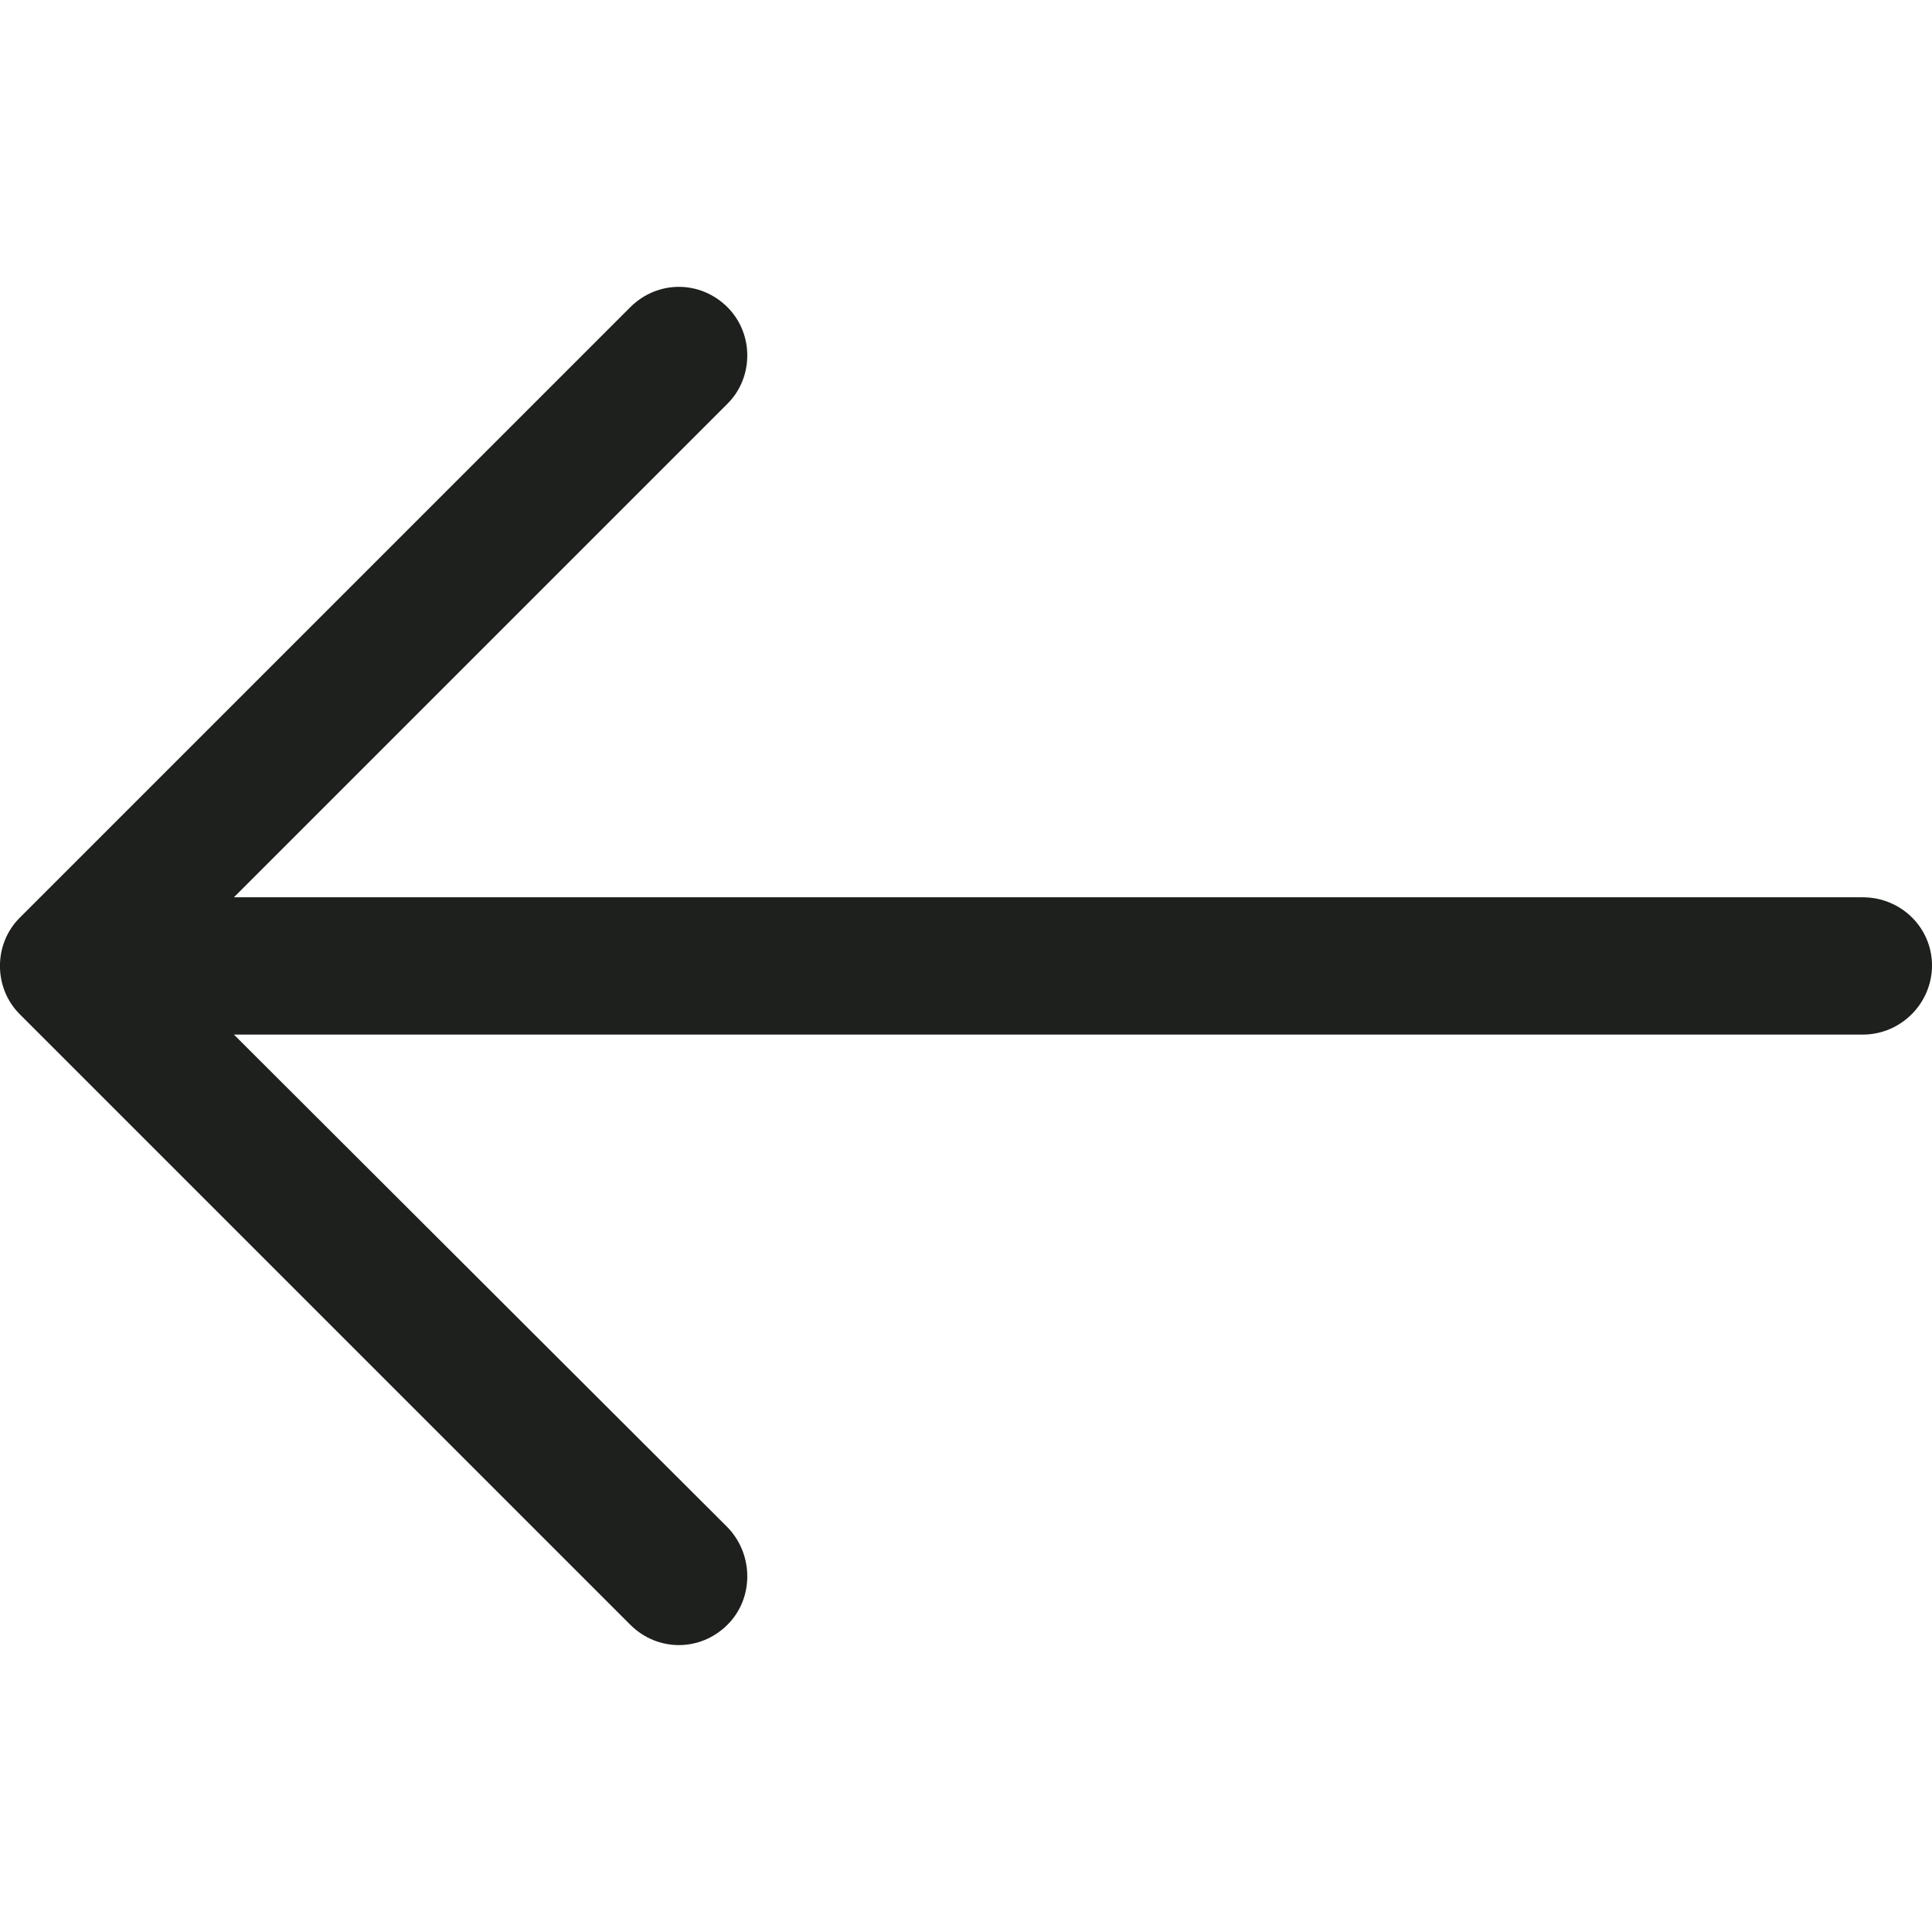
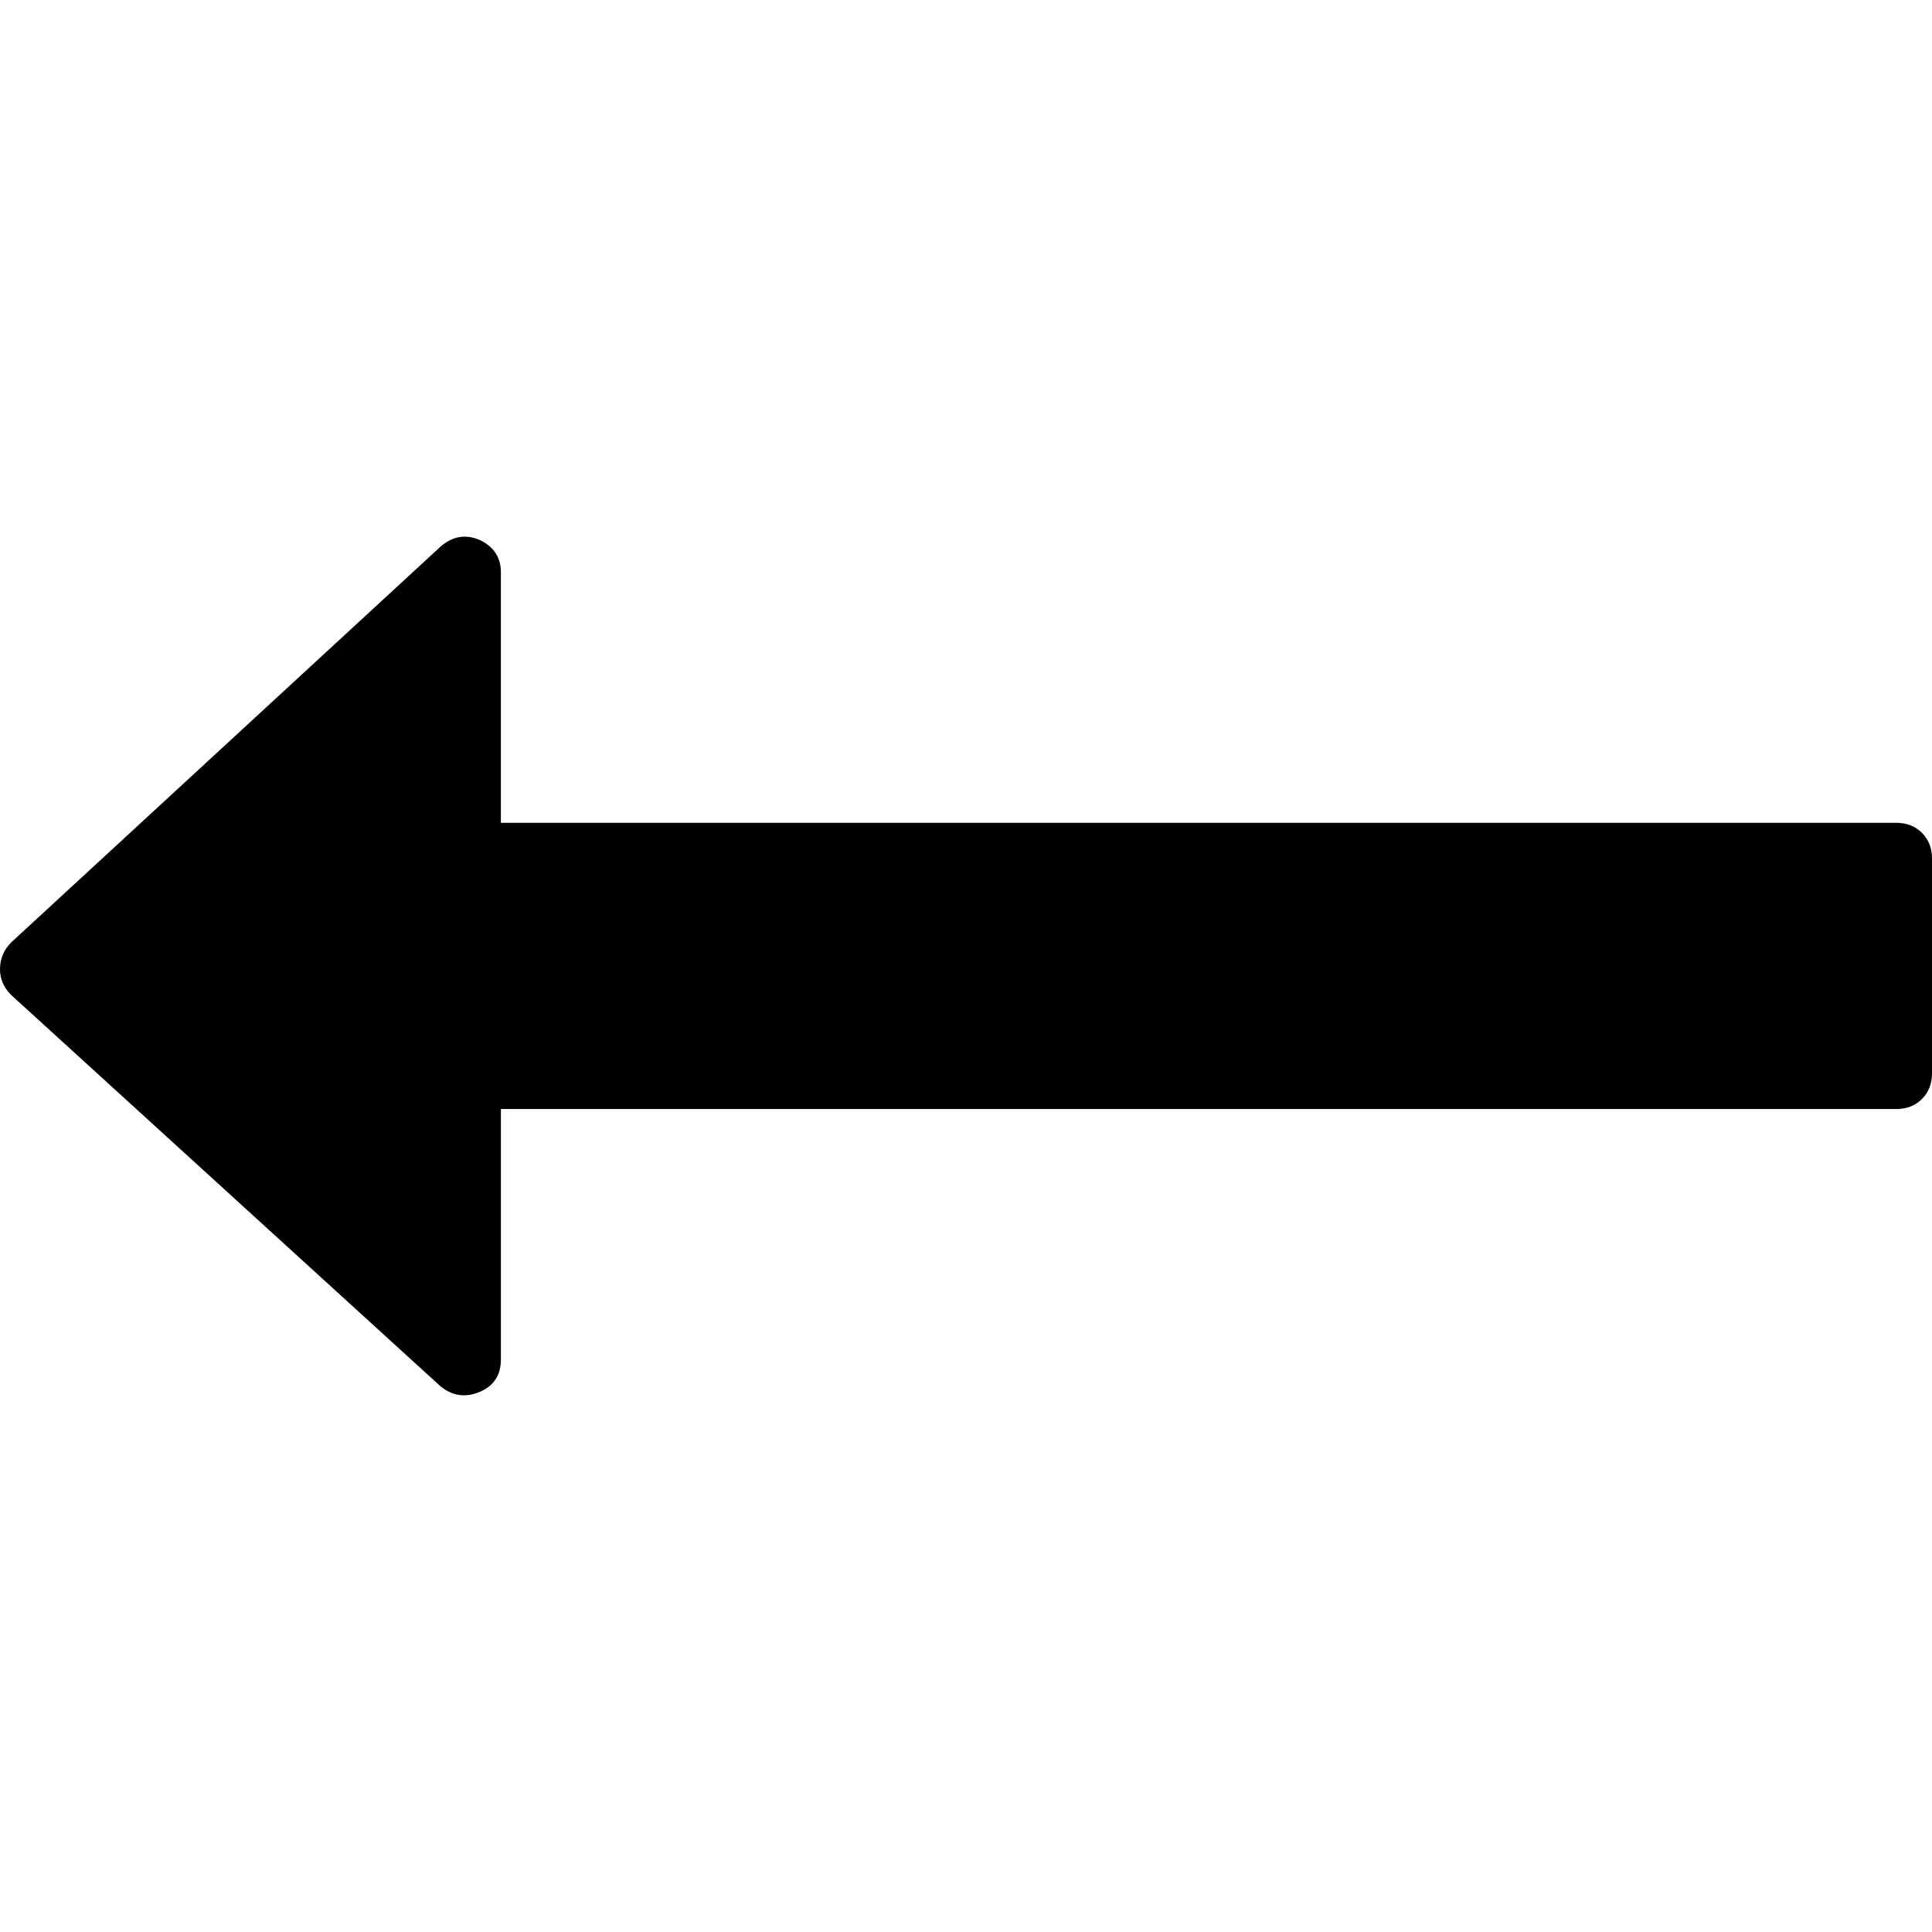
- <svg xmlns="http://www.w3.org/2000/svg" version="1.1" id="Capa_1" x="0px" y="0px" viewBox="0 0 31.494 31.494" style="enable-background:new 0 0 31.494 31.494;" xml:space="preserve">
-   <path style="fill:#1E201D;" d="M10.273,5.009c0.444-0.444,1.143-0.444,1.587,0c0.429,0.429,0.429,1.143,0,1.571l-8.047,8.047h26.554  c0.619,0,1.127,0.492,1.127,1.111c0,0.619-0.508,1.127-1.127,1.127H3.813l8.047,8.032c0.429,0.444,0.429,1.159,0,1.587  c-0.444,0.444-1.143,0.444-1.587,0l-9.952-9.952c-0.429-0.429-0.429-1.143,0-1.571L10.273,5.009z" />
+ <svg xmlns="http://www.w3.org/2000/svg" version="1.1" id="Capa_1" x="0px" y="0px" width="493.353px" height="493.352px" viewBox="0 0 493.353 493.352" style="enable-background:new 0 0 493.353 493.352;" xml:space="preserve">
+   <g>
+     <path d="M490.786,212.678c-1.718-1.713-3.901-2.568-6.57-2.568H127.907v-63.953c0-3.809-1.812-6.567-5.424-8.28   c-3.621-1.521-6.952-0.949-9.995,1.713L2.853,240.658C0.95,242.564,0,244.848,0,247.511c0,2.474,0.95,4.665,2.853,6.567   l109.636,99.928c3.046,2.474,6.377,2.956,9.995,1.427c3.612-1.52,5.424-4.278,5.424-8.278v-63.953h356.315   c2.663,0,4.854-0.859,6.564-2.567c1.711-1.711,2.566-3.897,2.566-6.563v-54.821C493.356,216.586,492.497,214.393,490.786,212.678z" />
+   </g>
  <g>
</g>
  <g>
</g>
  <g>
</g>
  <g>
</g>
  <g>
</g>
  <g>
</g>
  <g>
</g>
  <g>
</g>
  <g>
</g>
  <g>
</g>
  <g>
</g>
  <g>
</g>
  <g>
</g>
  <g>
</g>
  <g>
</g>
</svg>
